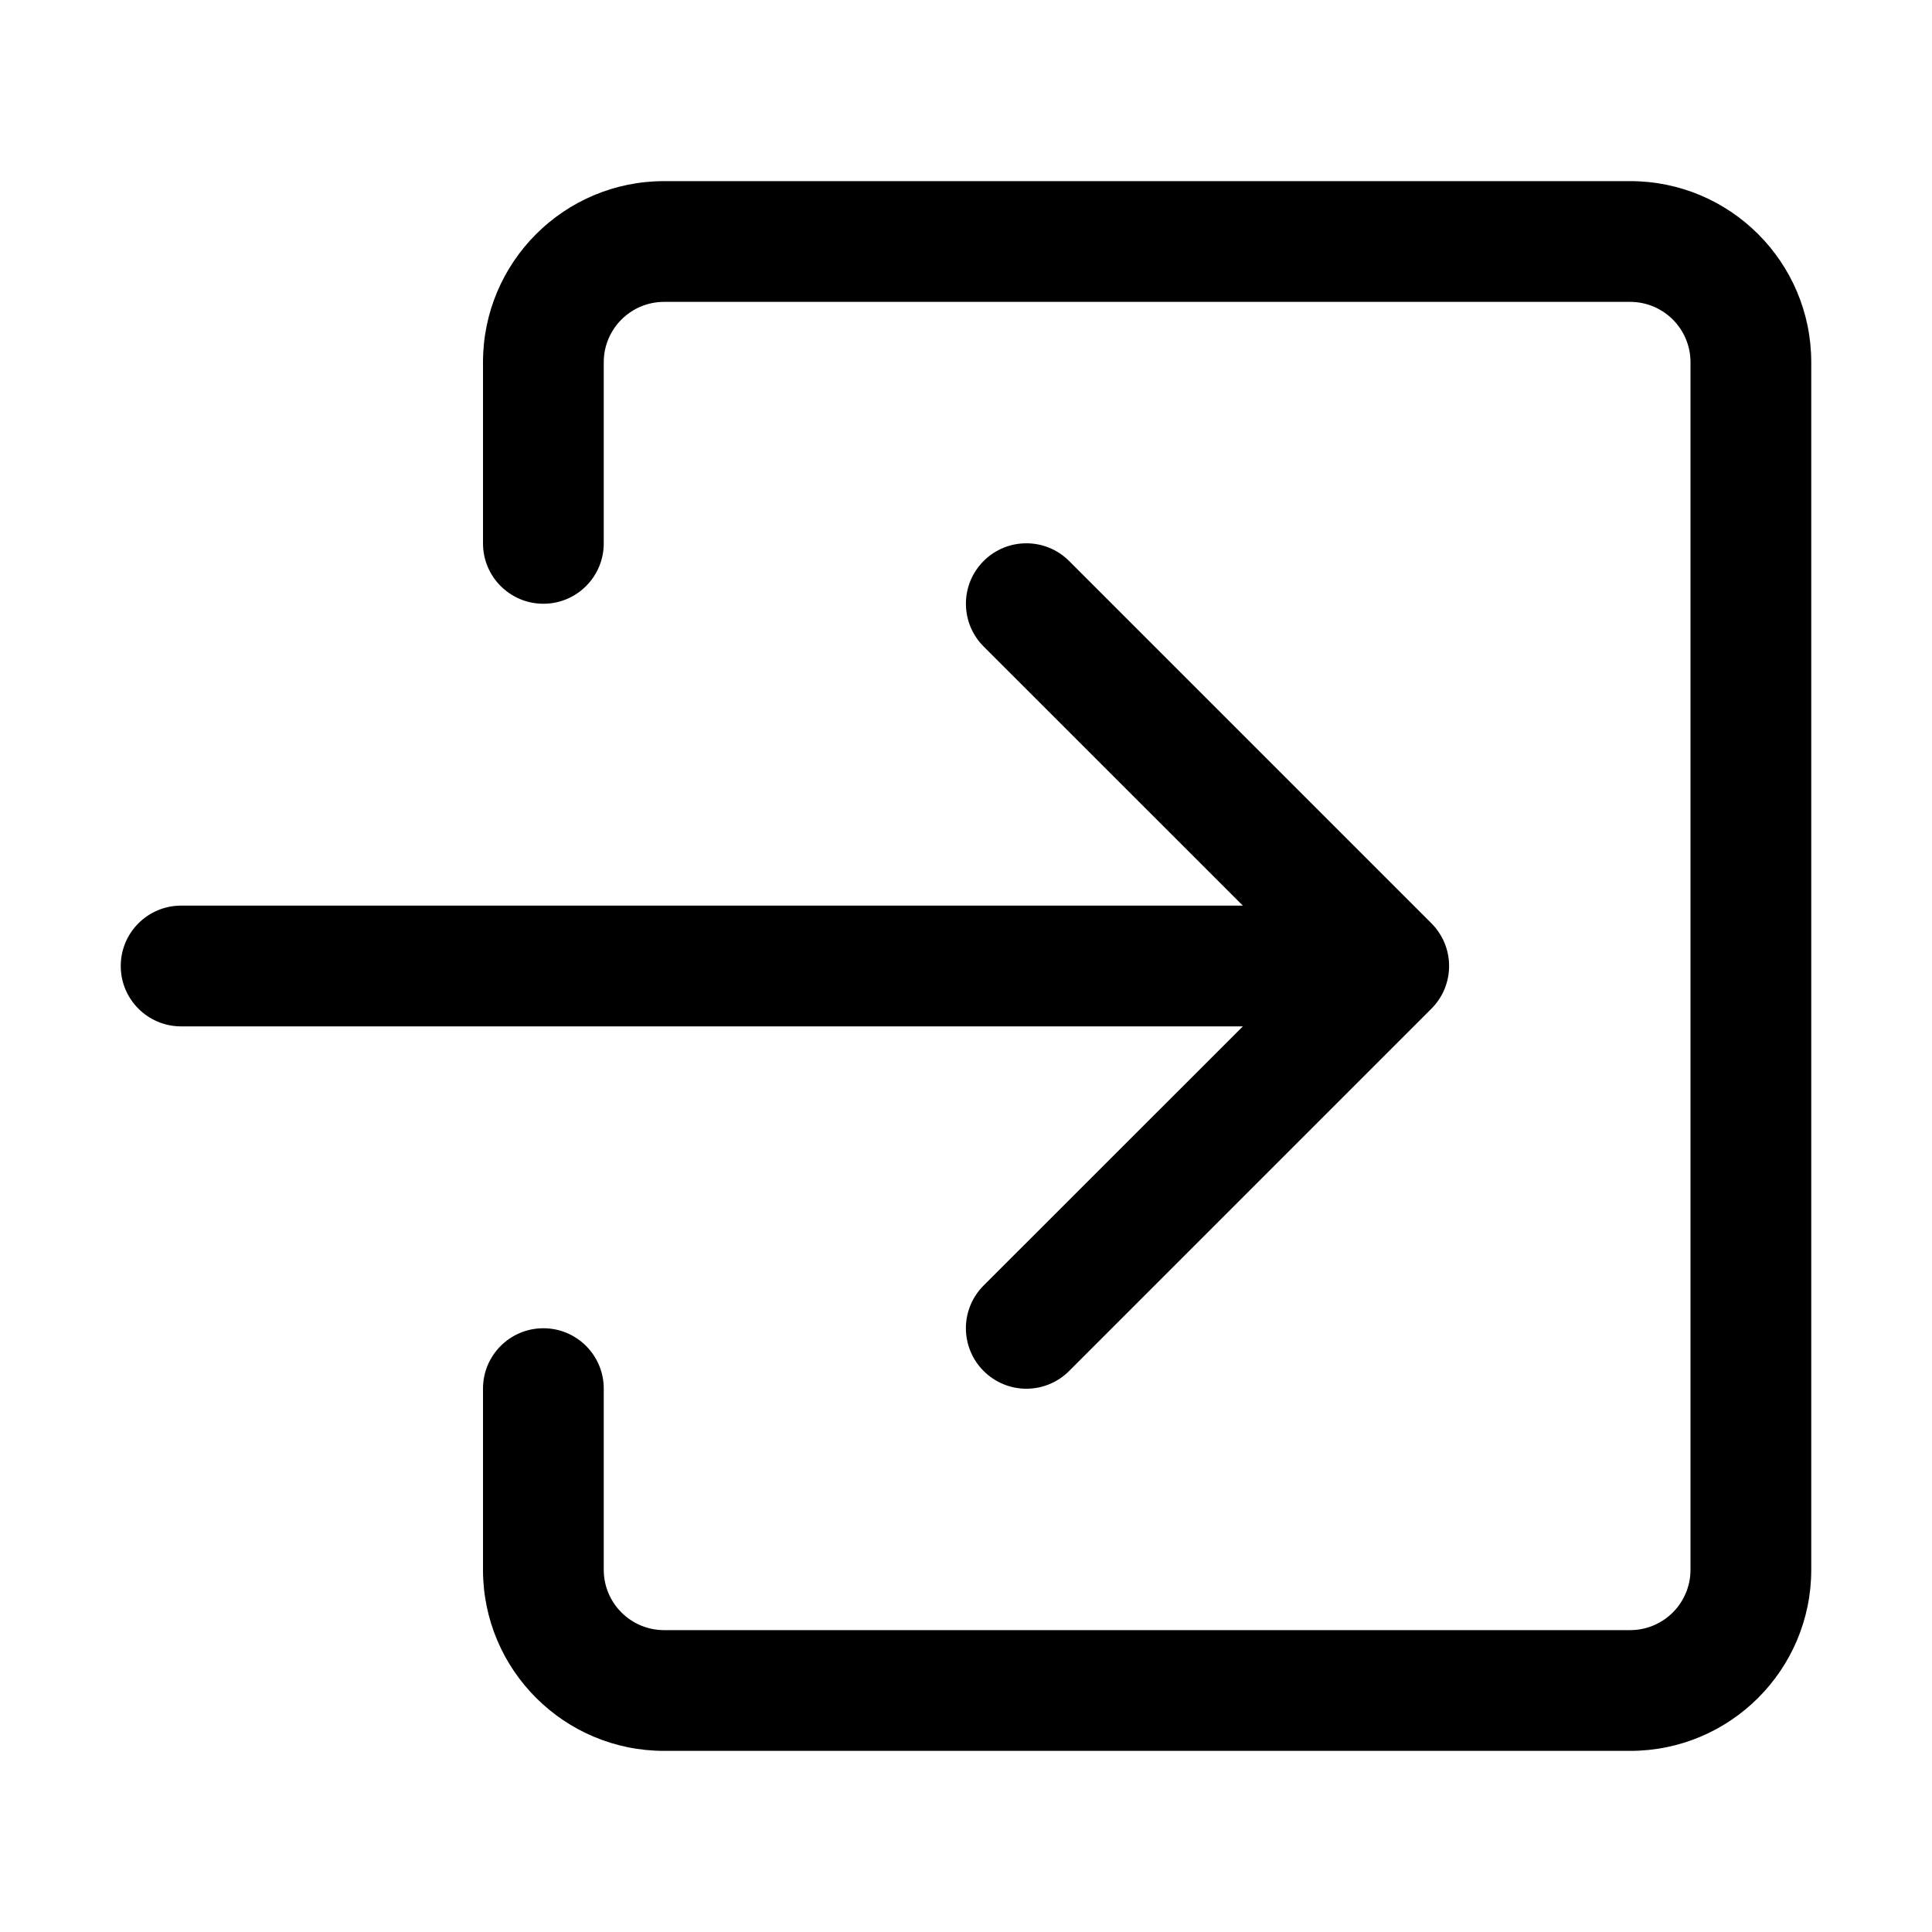
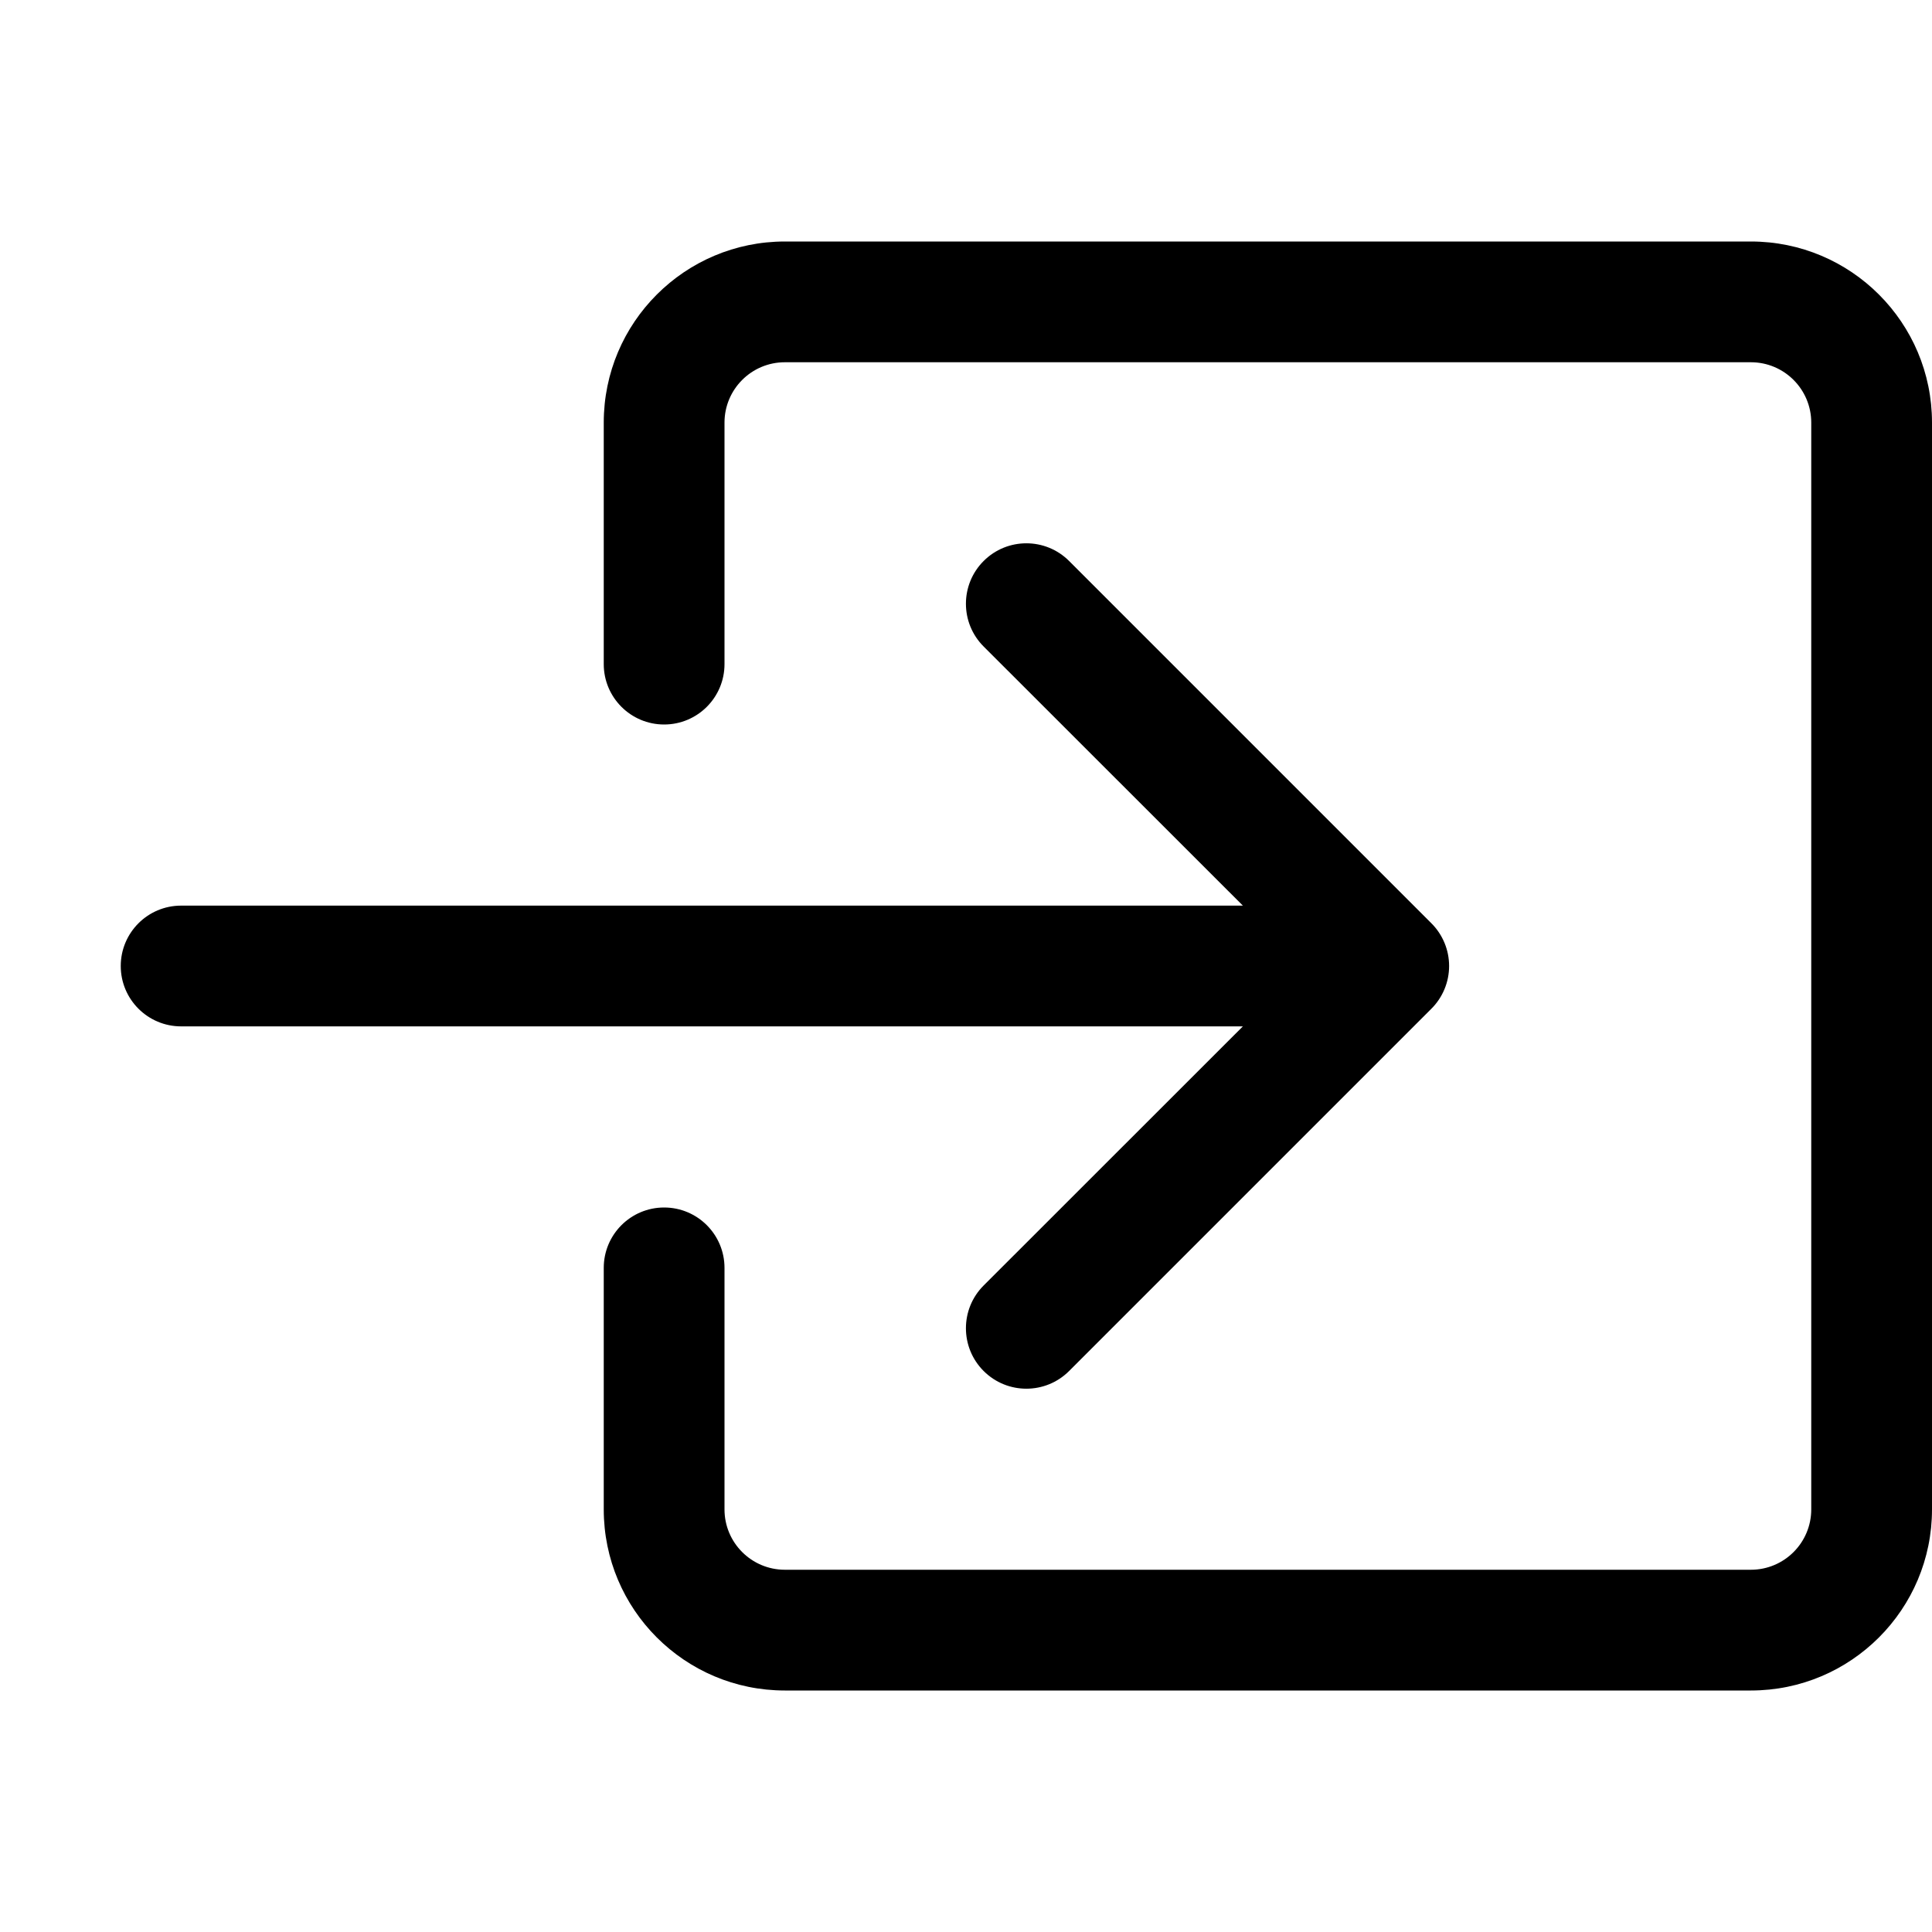
- <svg xmlns="http://www.w3.org/2000/svg" class="bi bi-box-arrow-in-right" width="1em" height="1em" viewBox="0 0 16 16" fill="currentColor" style="margin-bottom: 0.2rem">
-   <path fill-rule="evenodd" d="M8.146 11.354a.5.5 0 0 1 0-.708L10.793 8 8.146 5.354a.5.5 0 1 1 .708-.708l3 3a.5.5 0 0 1 0 .708l-3 3a.5.5 0 0 1-.708 0z" />
-   <path fill-rule="evenodd" d="M1 8a.5.5 0 0 1 .5-.5h9a.5.5 0 0 1 0 1h-9A.5.5 0 0 1 1 8z" />
-   <path fill-rule="evenodd" d="M13.5 14.5A1.5 1.5 0 0 0 15 13V3a1.5 1.5 0 0 0-1.5-1.5h-8A1.5 1.5 0 0 0 4 3v1.5a.5.5 0 0 0 1 0V3a.5.5 0 0 1 .5-.5h8a.5.5 0 0 1 .5.5v10a.5.5 0 0 1-.5.5h-8A.5.5 0 0 1 5 13v-1.5a.5.5 0 0 0-1 0V13a1.5 1.5 0 0 0 1.5 1.5h8z" />
+ <svg xmlns="http://www.w3.org/2000/svg" width="16" height="16" fill="currentColor" class="bi bi-box-arrow-in-right" viewBox="0 0 16 16">
+   <path fill-rule="evenodd" d="M6 3.5a.5.5 0 0 1 .5-.5h8a.5.5 0 0 1 .5.5v9a.5.5 0 0 1-.5.5h-8a.5.5 0 0 1-.5-.5v-2a.5.5 0 0 0-1 0v2A1.5 1.5 0 0 0 6.5 14h8a1.5 1.5 0 0 0 1.5-1.5v-9A1.5 1.5 0 0 0 14.5 2h-8A1.5 1.5 0 0 0 5 3.5v2a.5.5 0 0 0 1 0v-2z" />
+   <path fill-rule="evenodd" d="M11.854 8.354a.5.5 0 0 0 0-.708l-3-3a.5.5 0 1 0-.708.708L10.293 7.5H1.5a.5.5 0 0 0 0 1h8.793l-2.147 2.146a.5.5 0 0 0 .708.708l3-3z" />
</svg>
